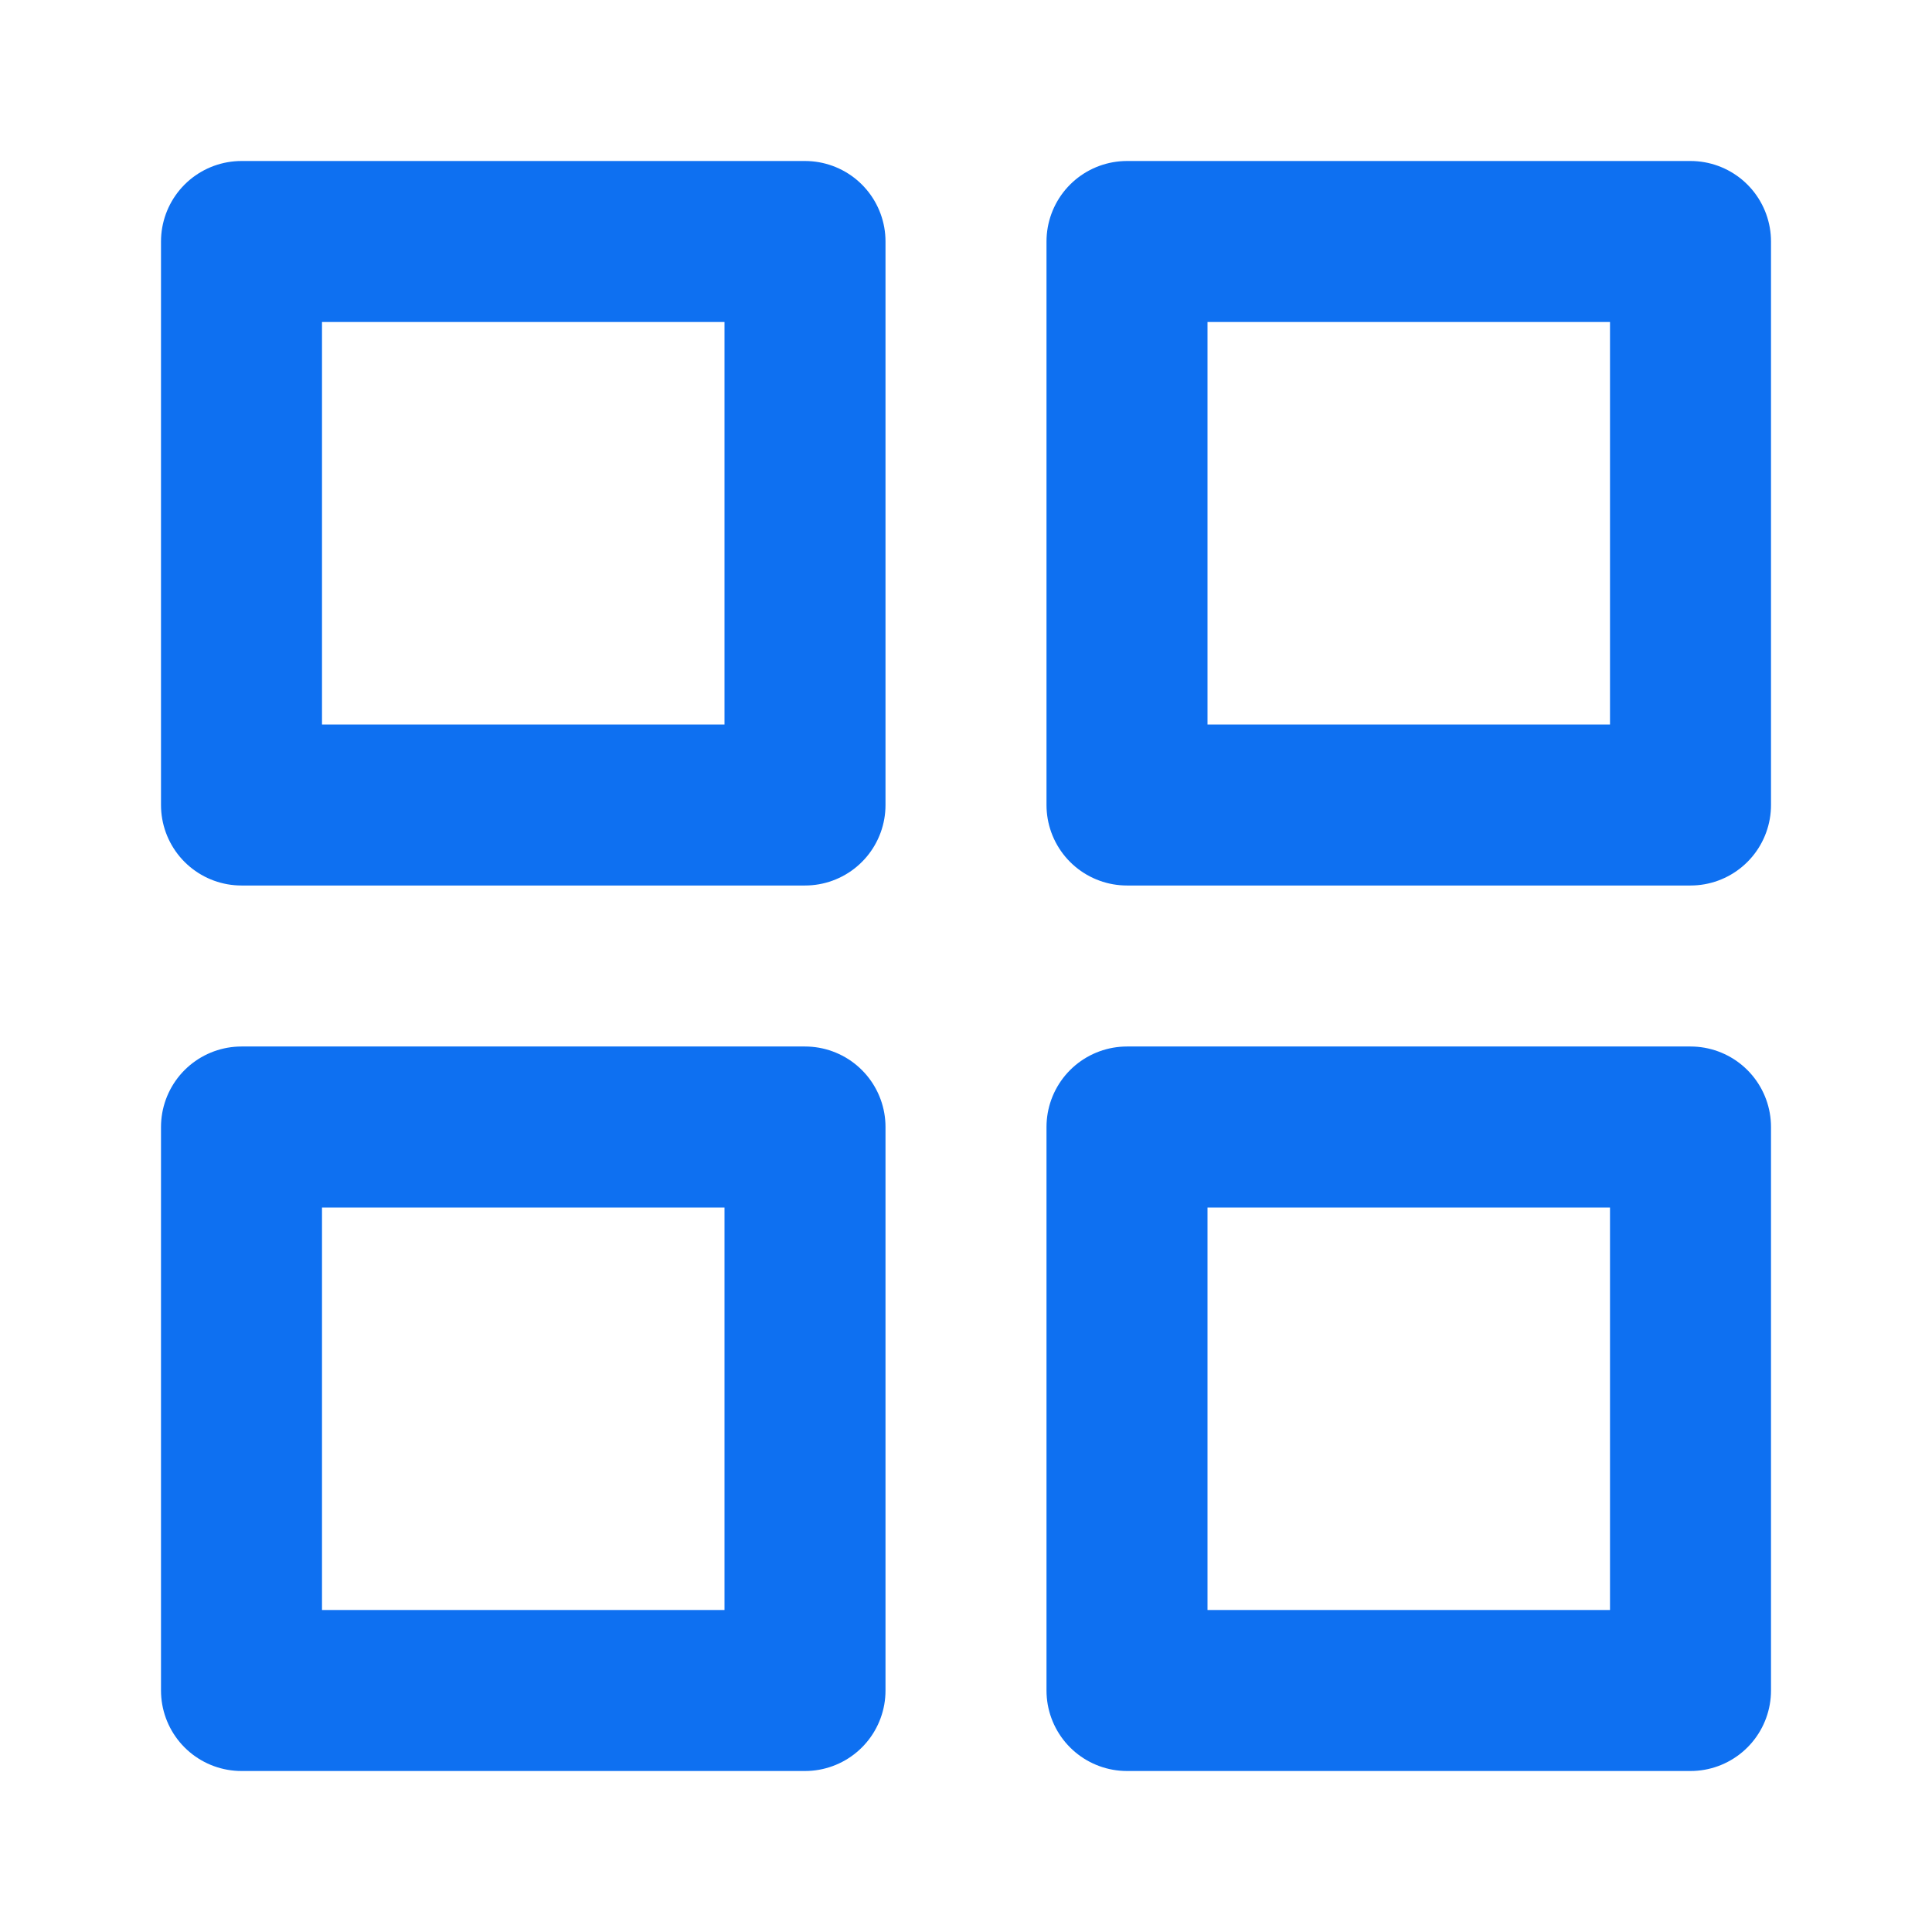
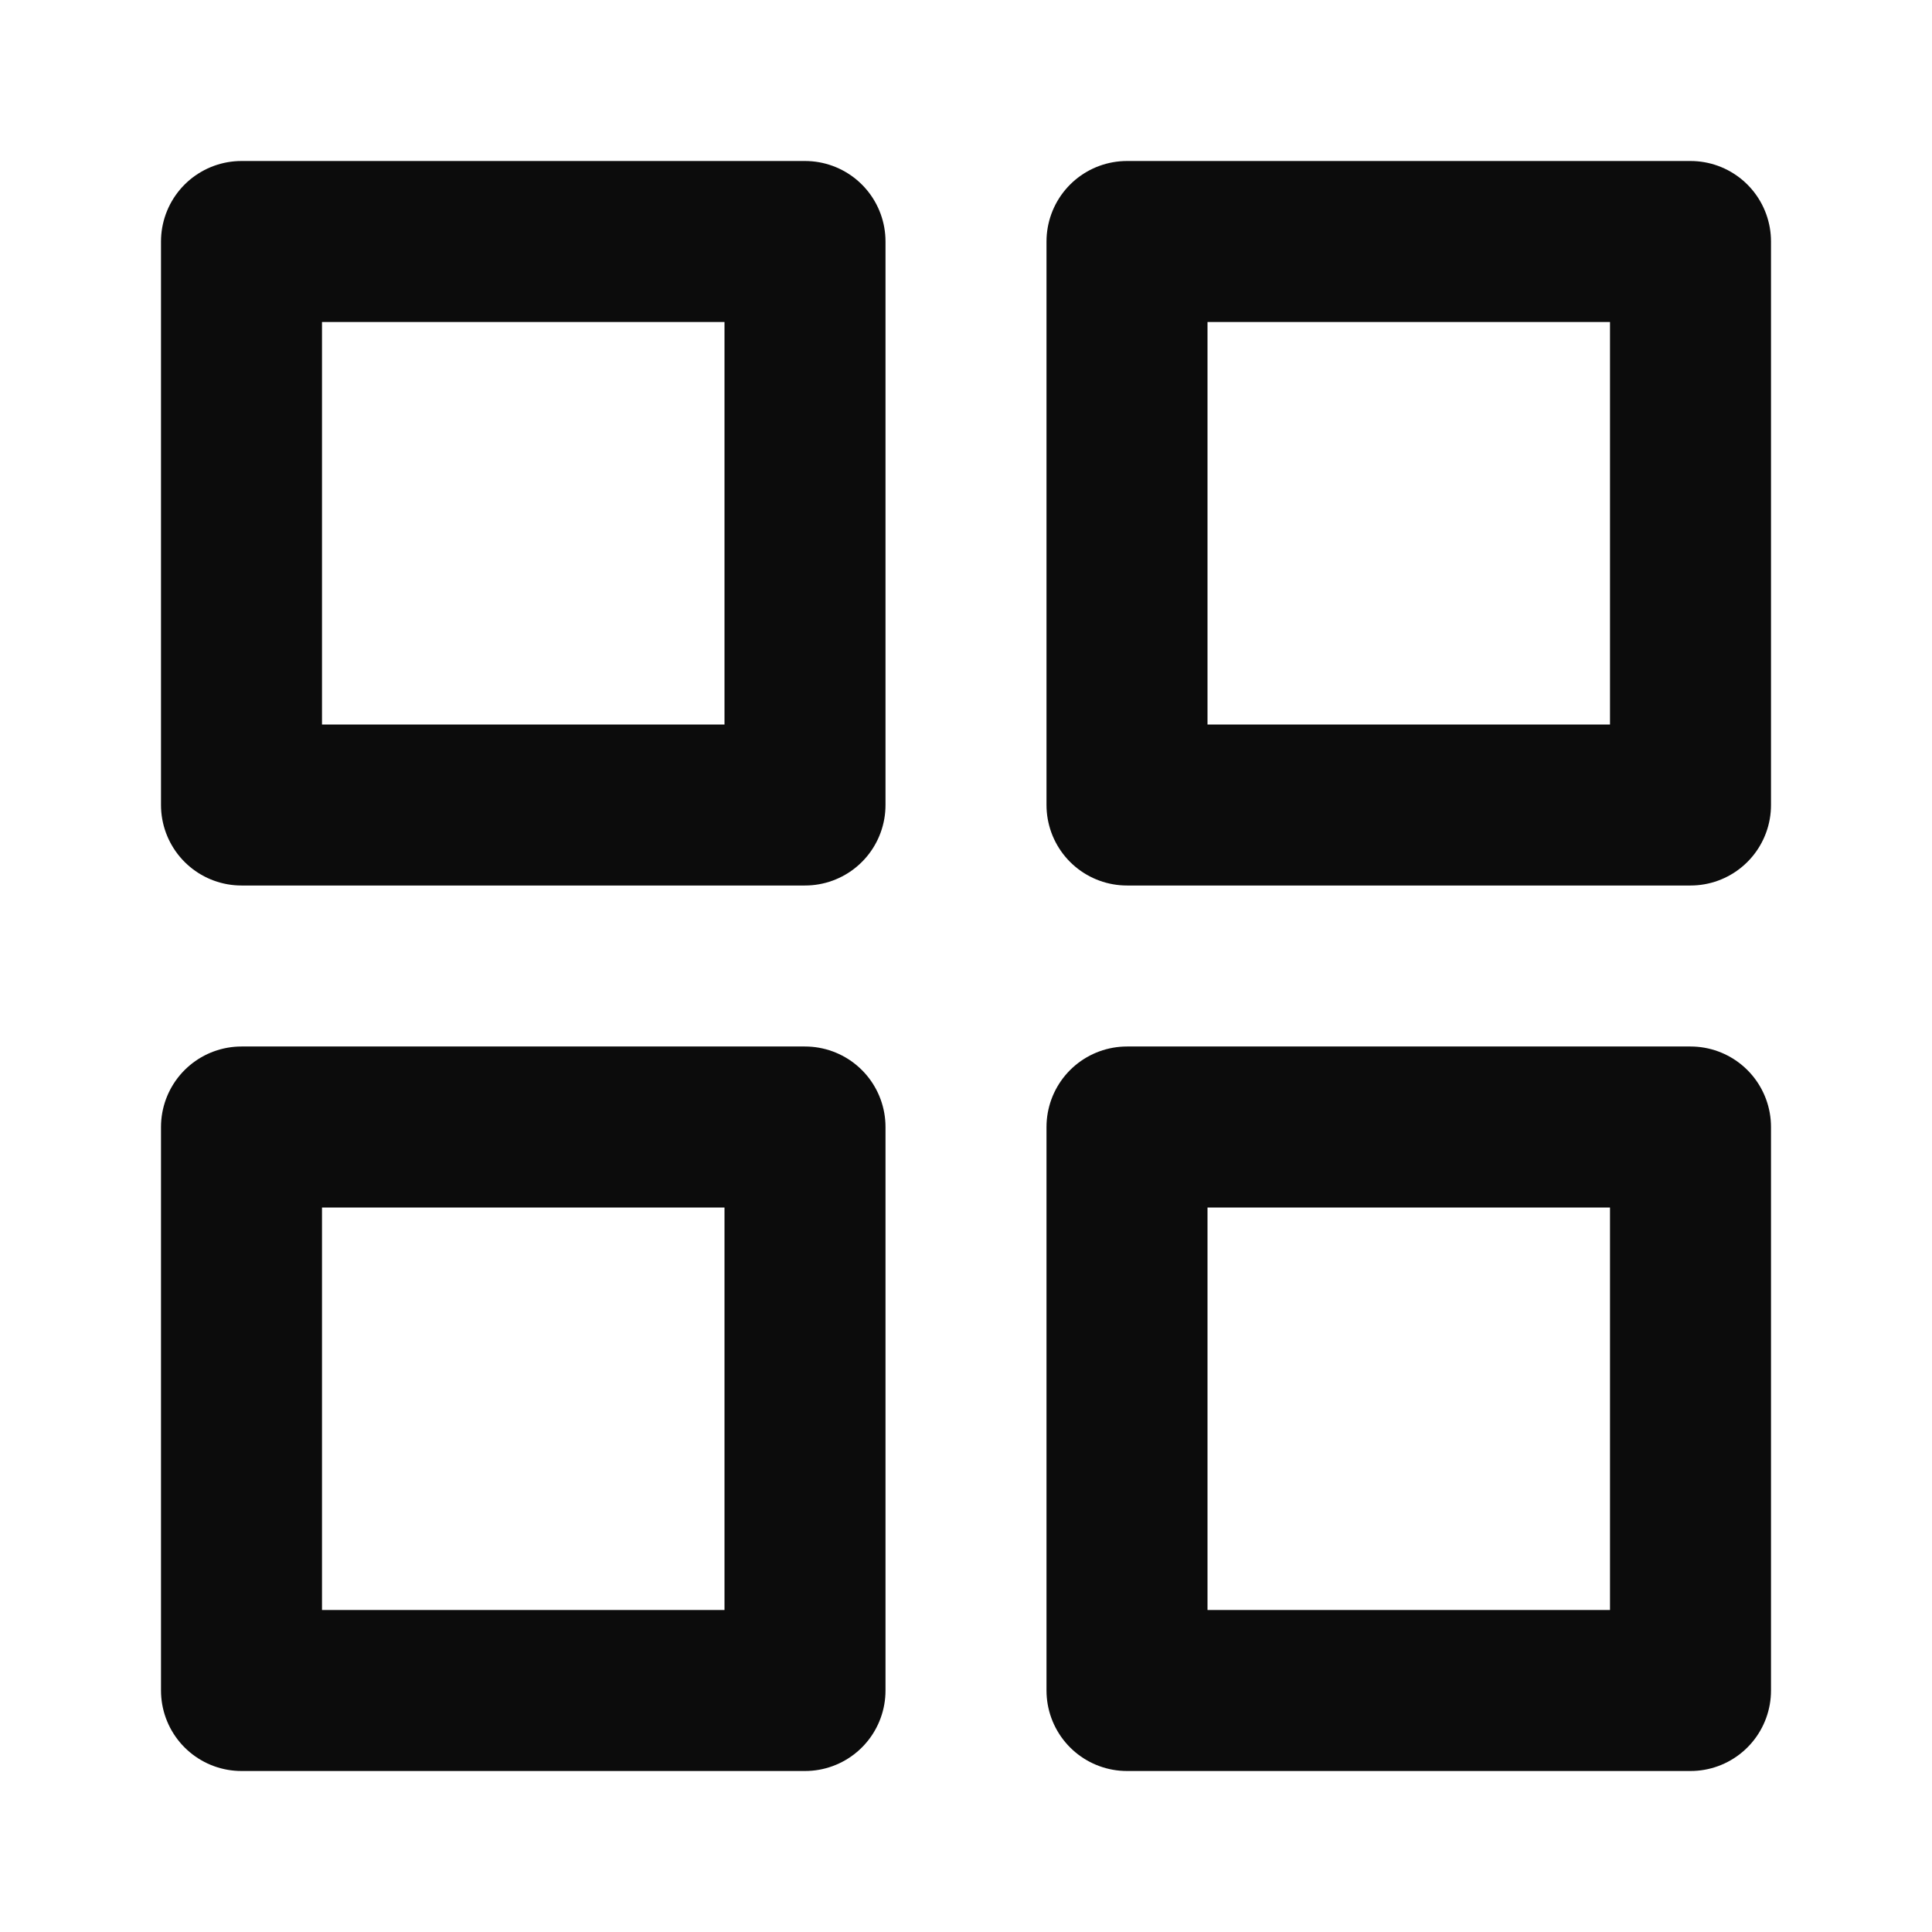
<svg xmlns="http://www.w3.org/2000/svg" width="24" height="24" viewBox="0 0 24 24" fill="none">
-   <path d="M21 14H14V21H21V14Z" stroke="#0E70F1" stroke-width="2" stroke-linecap="round" stroke-linejoin="round" />
-   <path d="M10 14H3V21H10V14Z" stroke="#0E70F1" stroke-width="2" stroke-linecap="round" stroke-linejoin="round" />
-   <path d="M21 3H14V10H21V3Z" stroke="#0E70F1" stroke-width="2" stroke-linecap="round" stroke-linejoin="round" />
-   <path d="M10 3H3V10H10V3Z" stroke="#0E70F1" stroke-width="2" stroke-linecap="round" stroke-linejoin="round" />
+   <path d="M21 14H14V21H21V14Z" stroke="#0C0C0C" stroke-width="2" stroke-linecap="round" stroke-linejoin="round" />
+   <path d="M10 14H3V21H10V14Z" stroke="#0C0C0C" stroke-width="2" stroke-linecap="round" stroke-linejoin="round" />
+   <path d="M21 3H14V10H21V3Z" stroke="#0C0C0C" stroke-width="2" stroke-linecap="round" stroke-linejoin="round" />
+   <path d="M10 3H3V10H10V3Z" stroke="#0C0C0C" stroke-width="2" stroke-linecap="round" stroke-linejoin="round" />
</svg>
